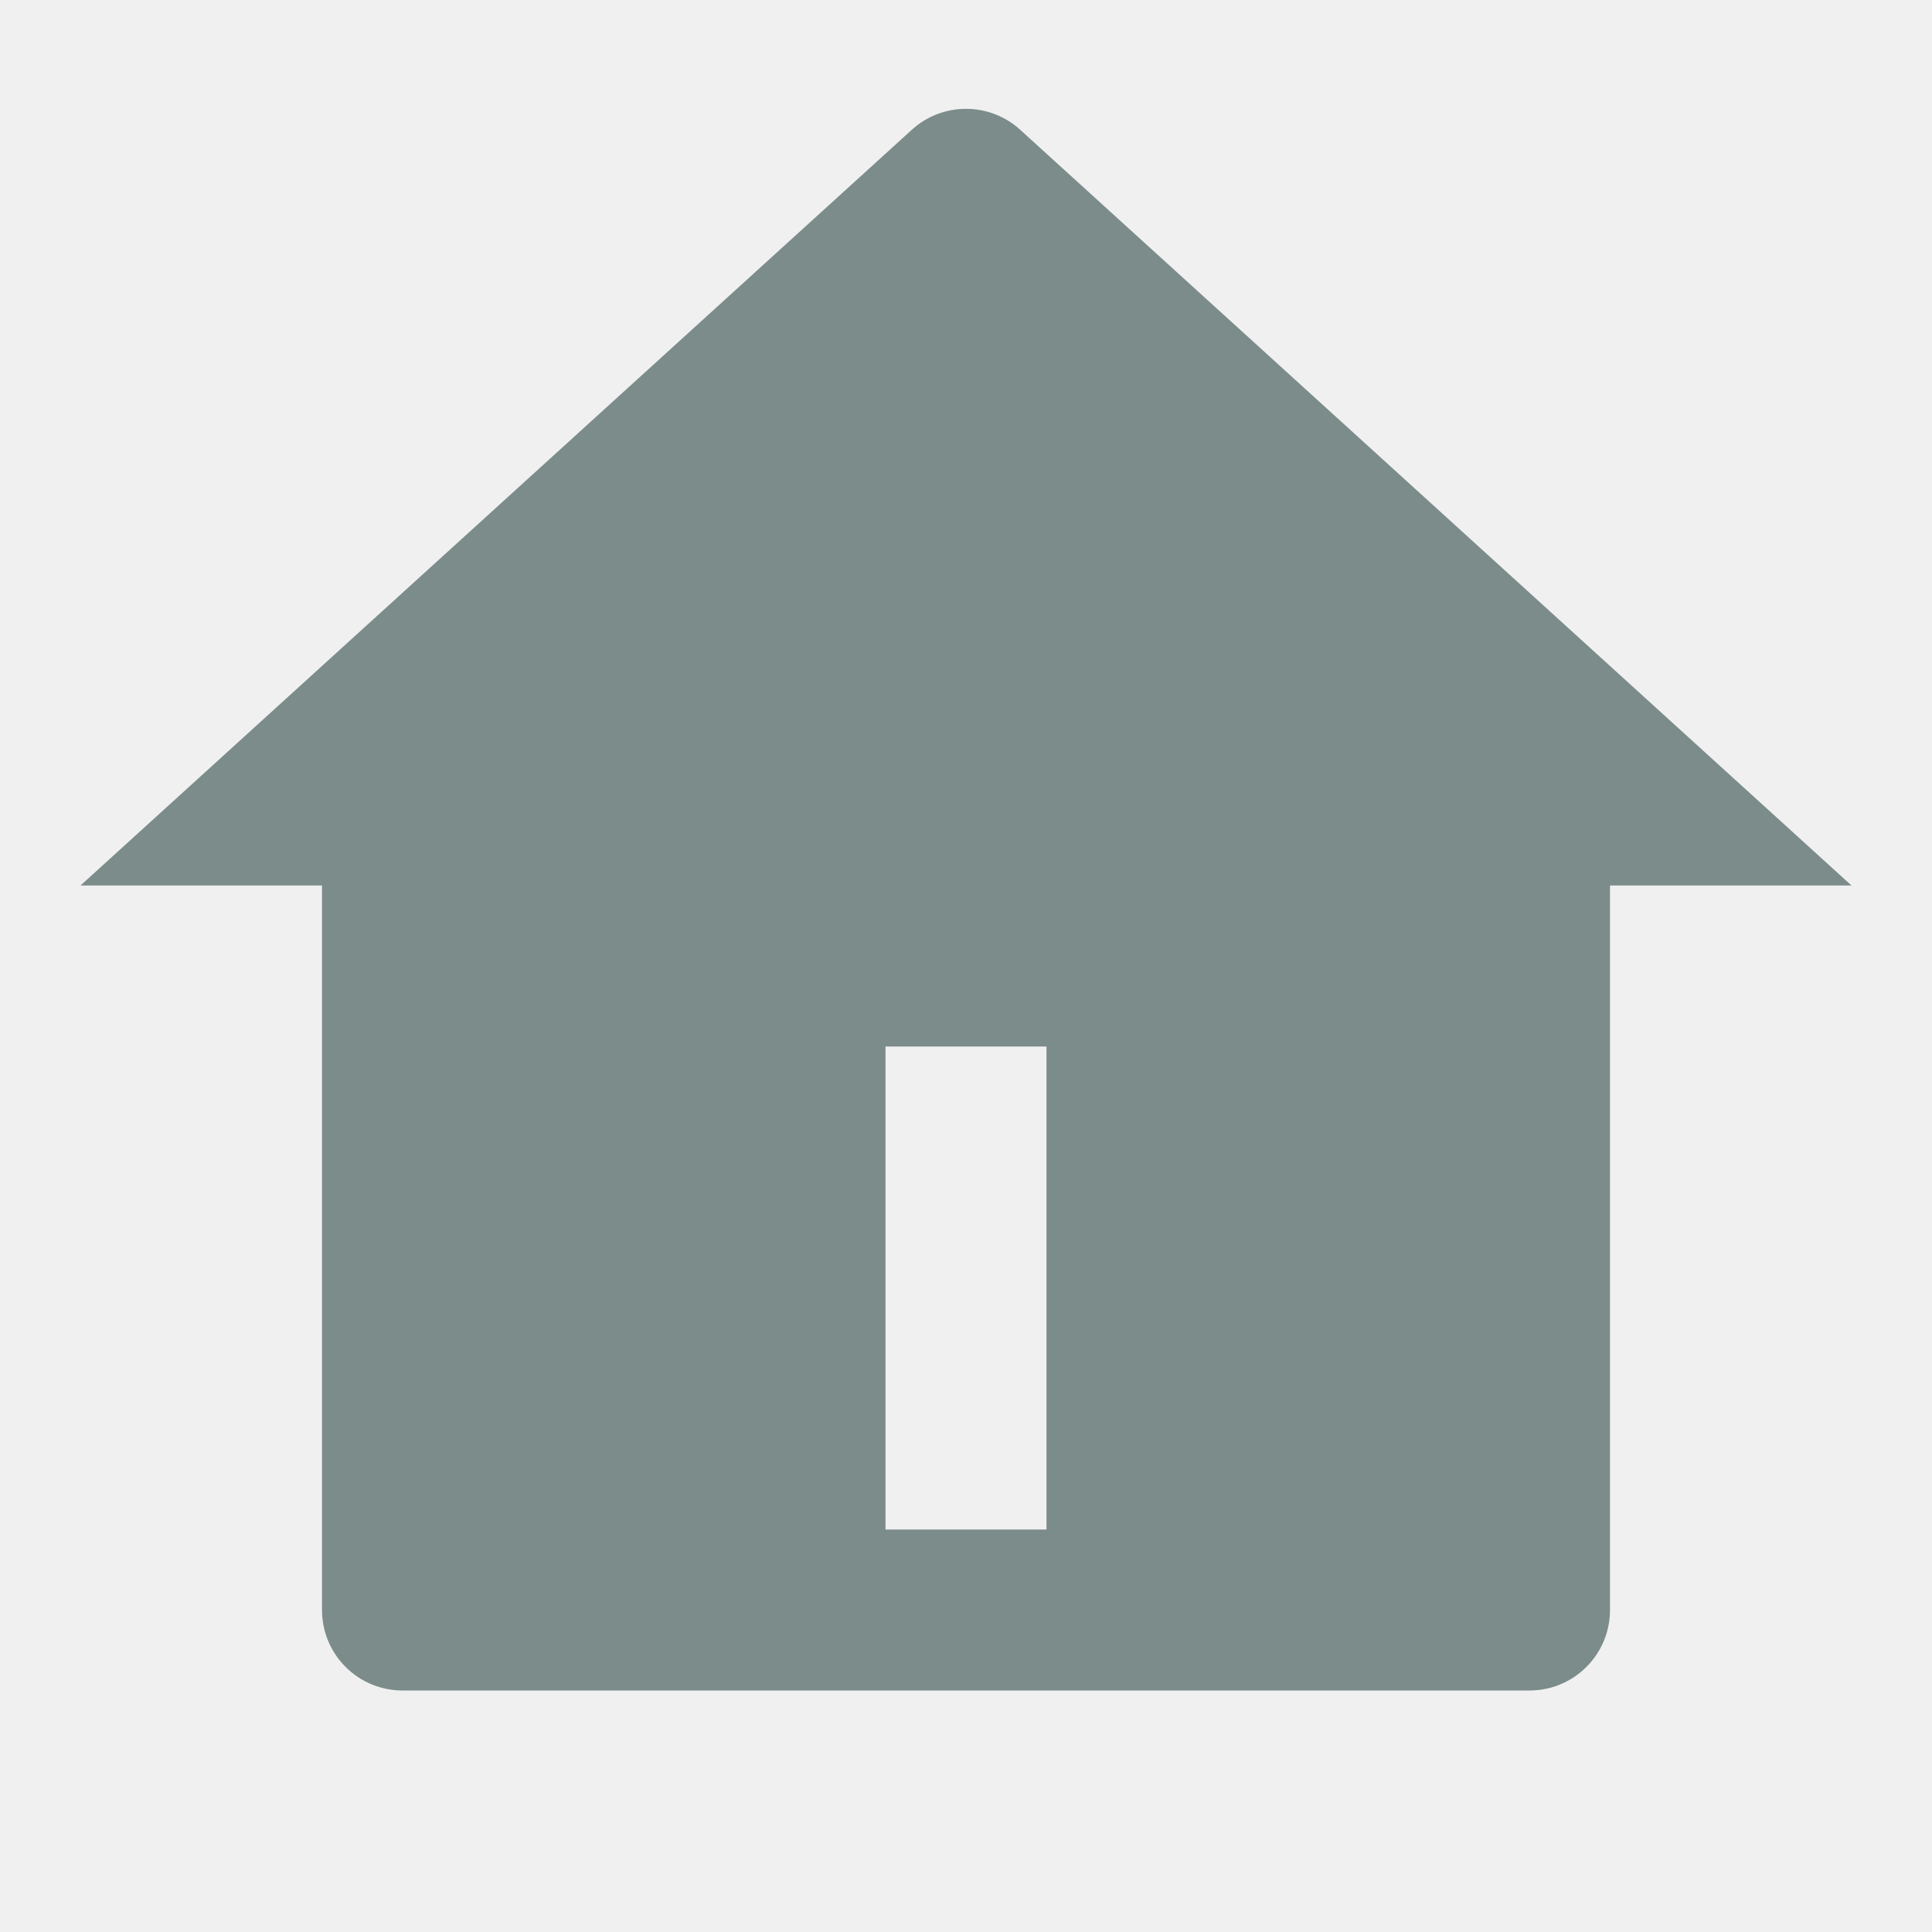
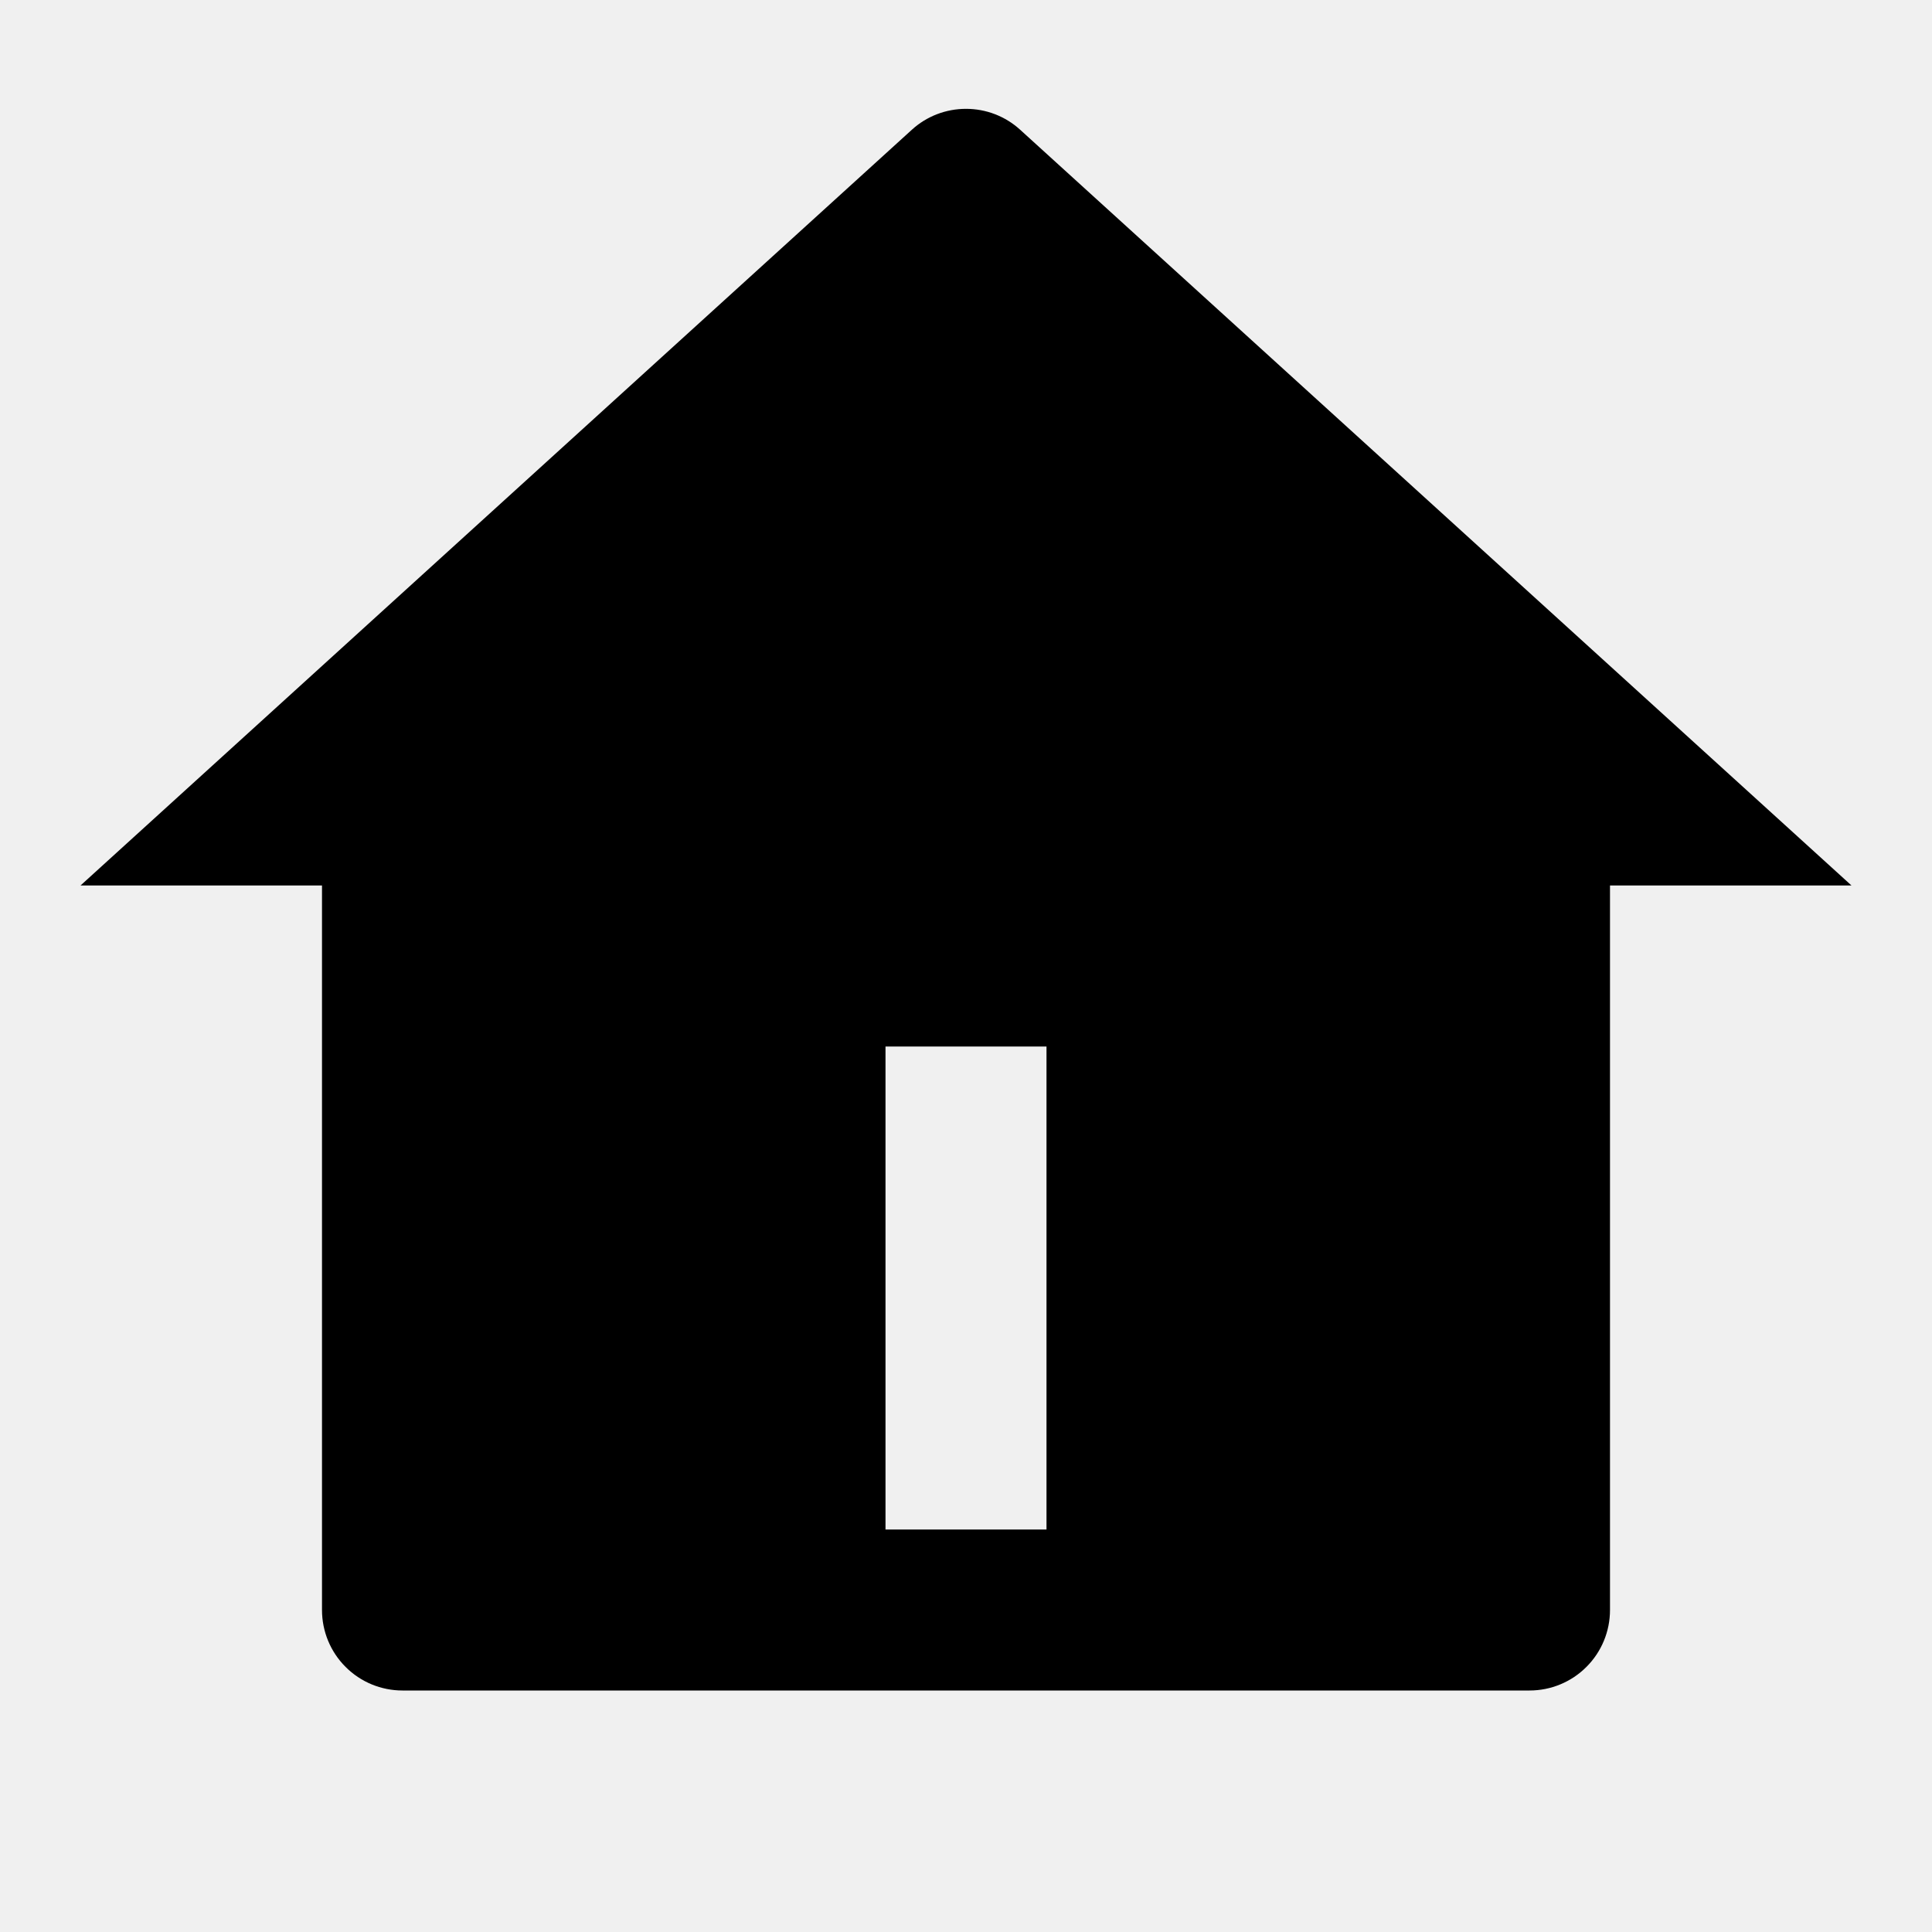
- <svg xmlns="http://www.w3.org/2000/svg" width="24" height="24" viewBox="0 0 24 24" fill="none">
+ <svg xmlns="http://www.w3.org/2000/svg" width="24" height="24" viewBox="0 0 24 24">
  <g clip-path="url(#clip0_2_10510)">
-     <path d="M20 20C20 20.265 19.895 20.52 19.707 20.707C19.52 20.895 19.265 21 19 21H5C4.735 21 4.48 20.895 4.293 20.707C4.105 20.52 4 20.265 4 20V11H1L11.327 1.612C11.511 1.444 11.751 1.352 12 1.352C12.249 1.352 12.489 1.444 12.673 1.612L23 11H20V20ZM11 13V19H13V13H11Z" fill="#7B8C8A" />
+     <path d="M20 20C20 20.265 19.895 20.52 19.707 20.707C19.52 20.895 19.265 21 19 21H5C4.735 21 4.48 20.895 4.293 20.707C4.105 20.52 4 20.265 4 20V11H1L11.327 1.612C11.511 1.444 11.751 1.352 12 1.352C12.249 1.352 12.489 1.444 12.673 1.612L23 11H20V20ZM11 13V19H13V13H11Z" />
  </g>
  <defs>
    <clipPath id="clip0_2_10510">
      <rect width="24" height="24" fill="white" />
    </clipPath>
  </defs>
</svg>
